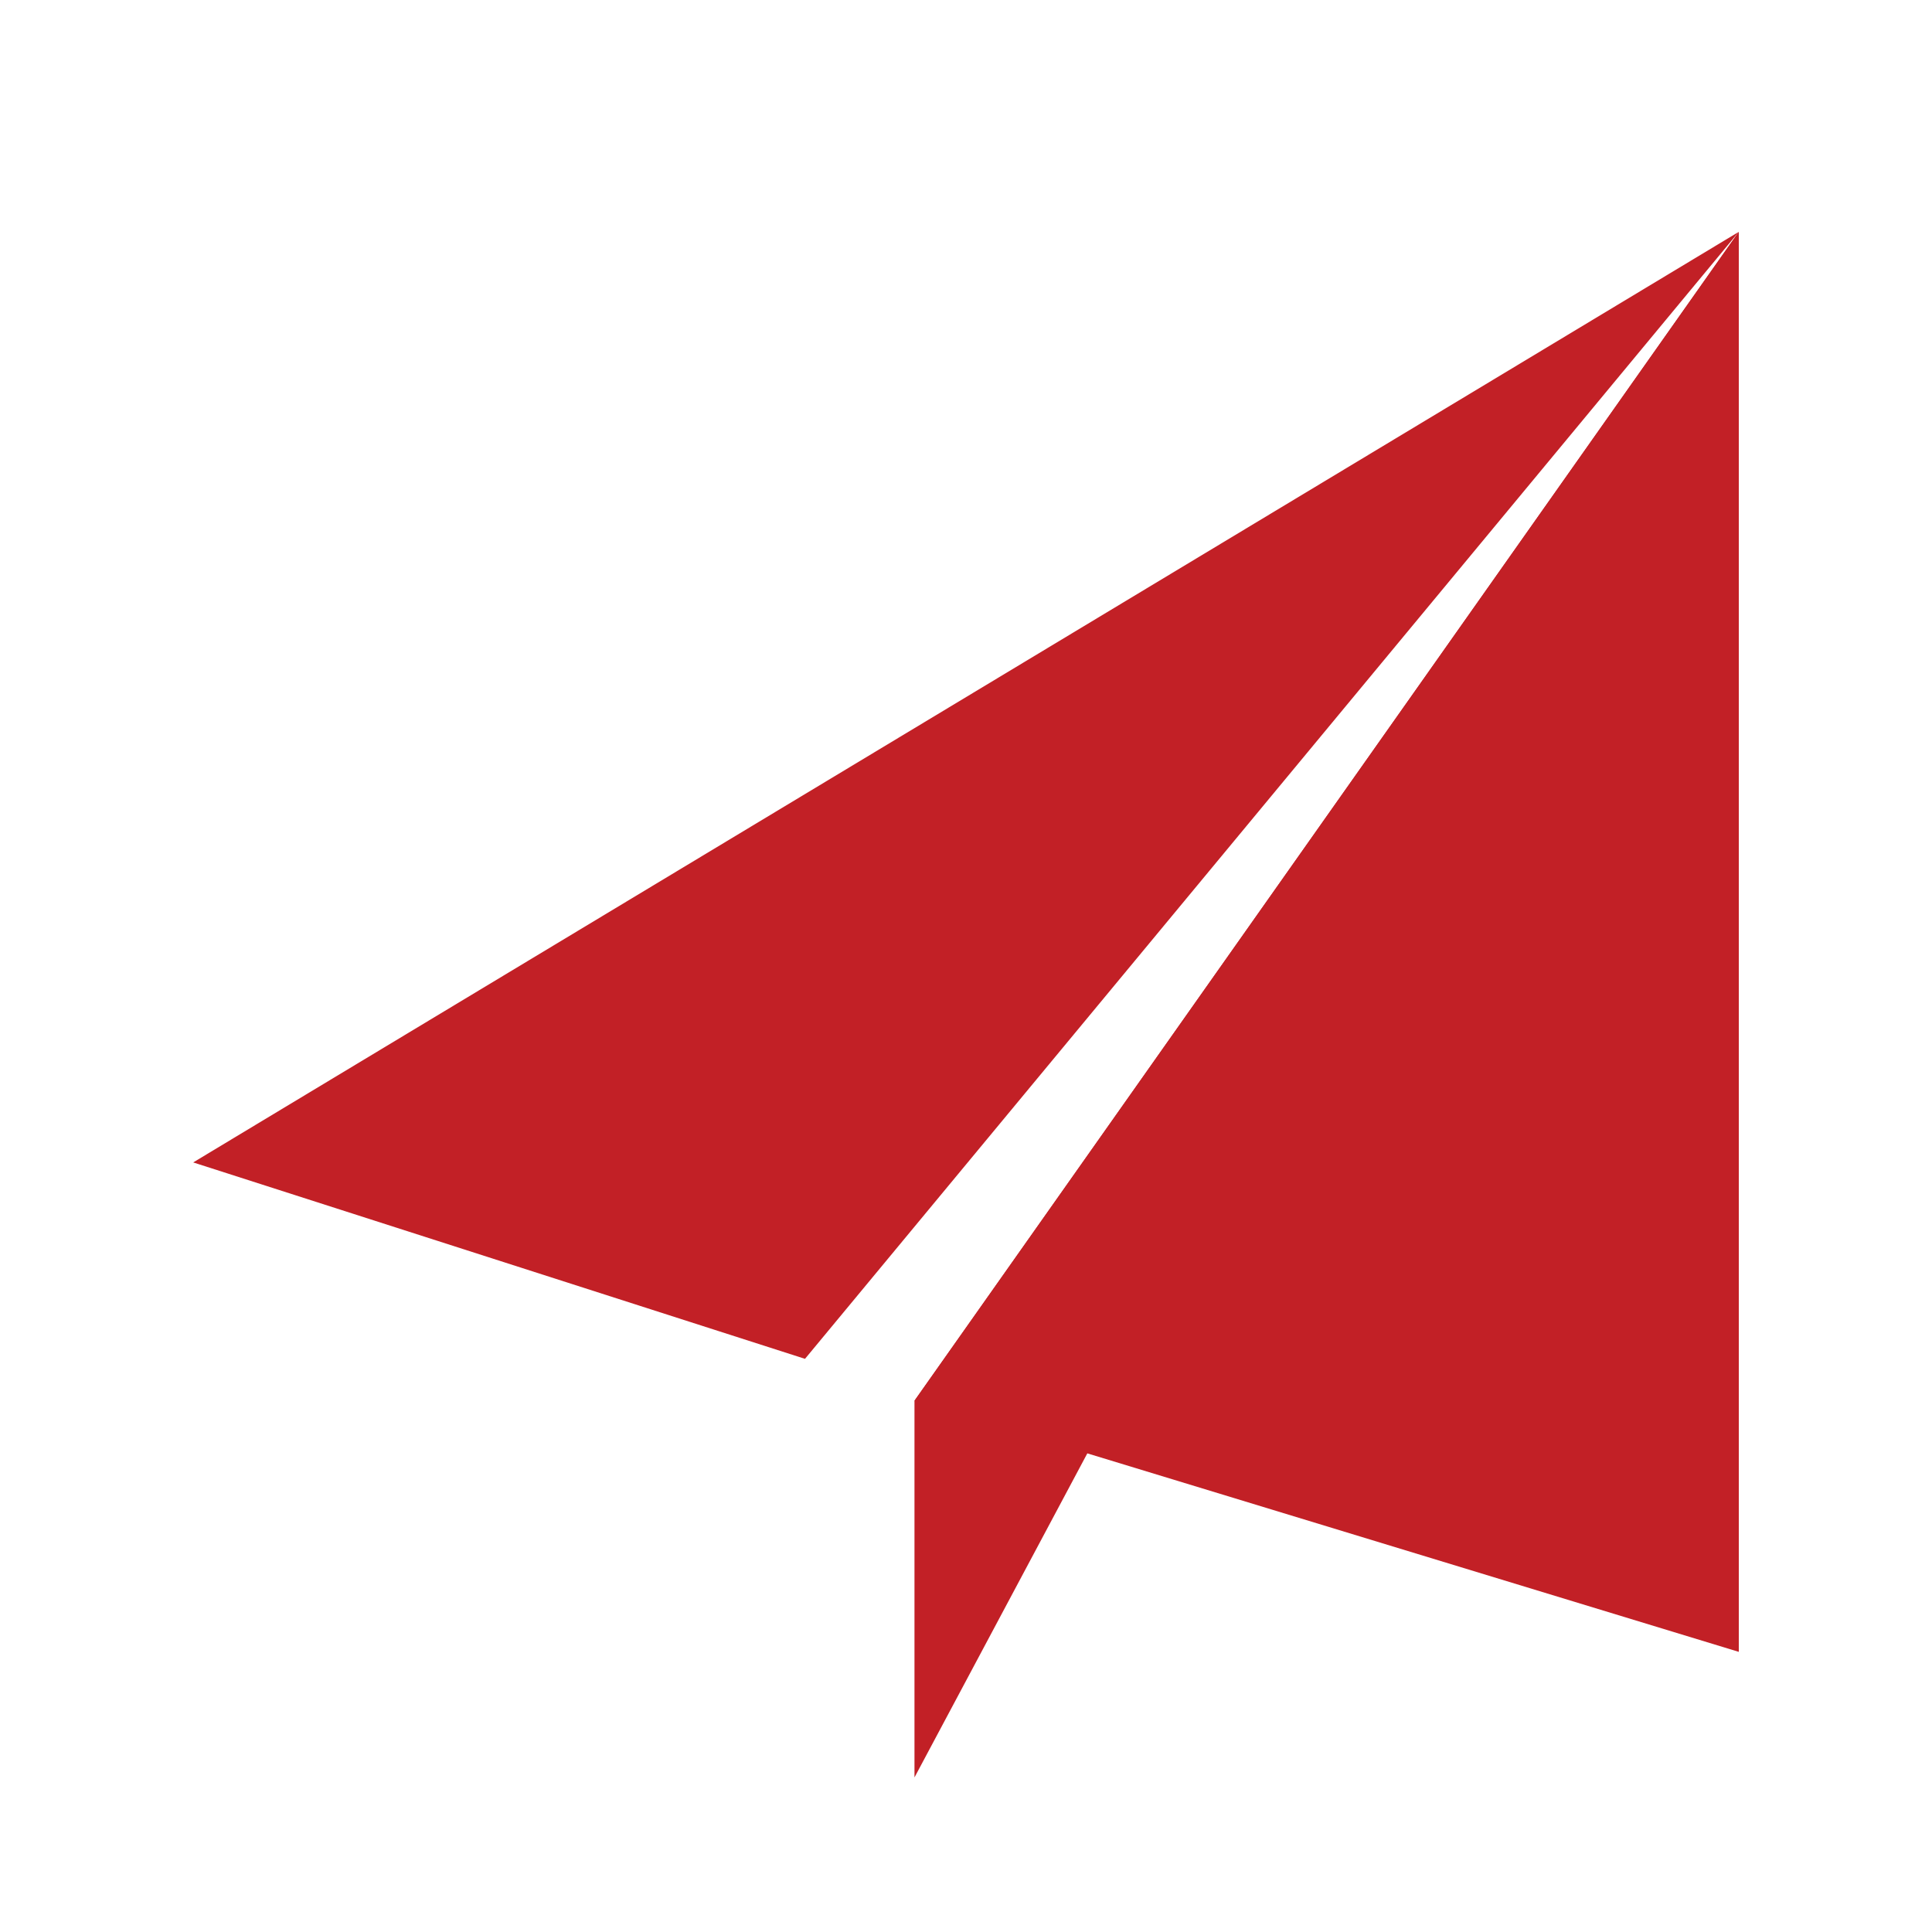
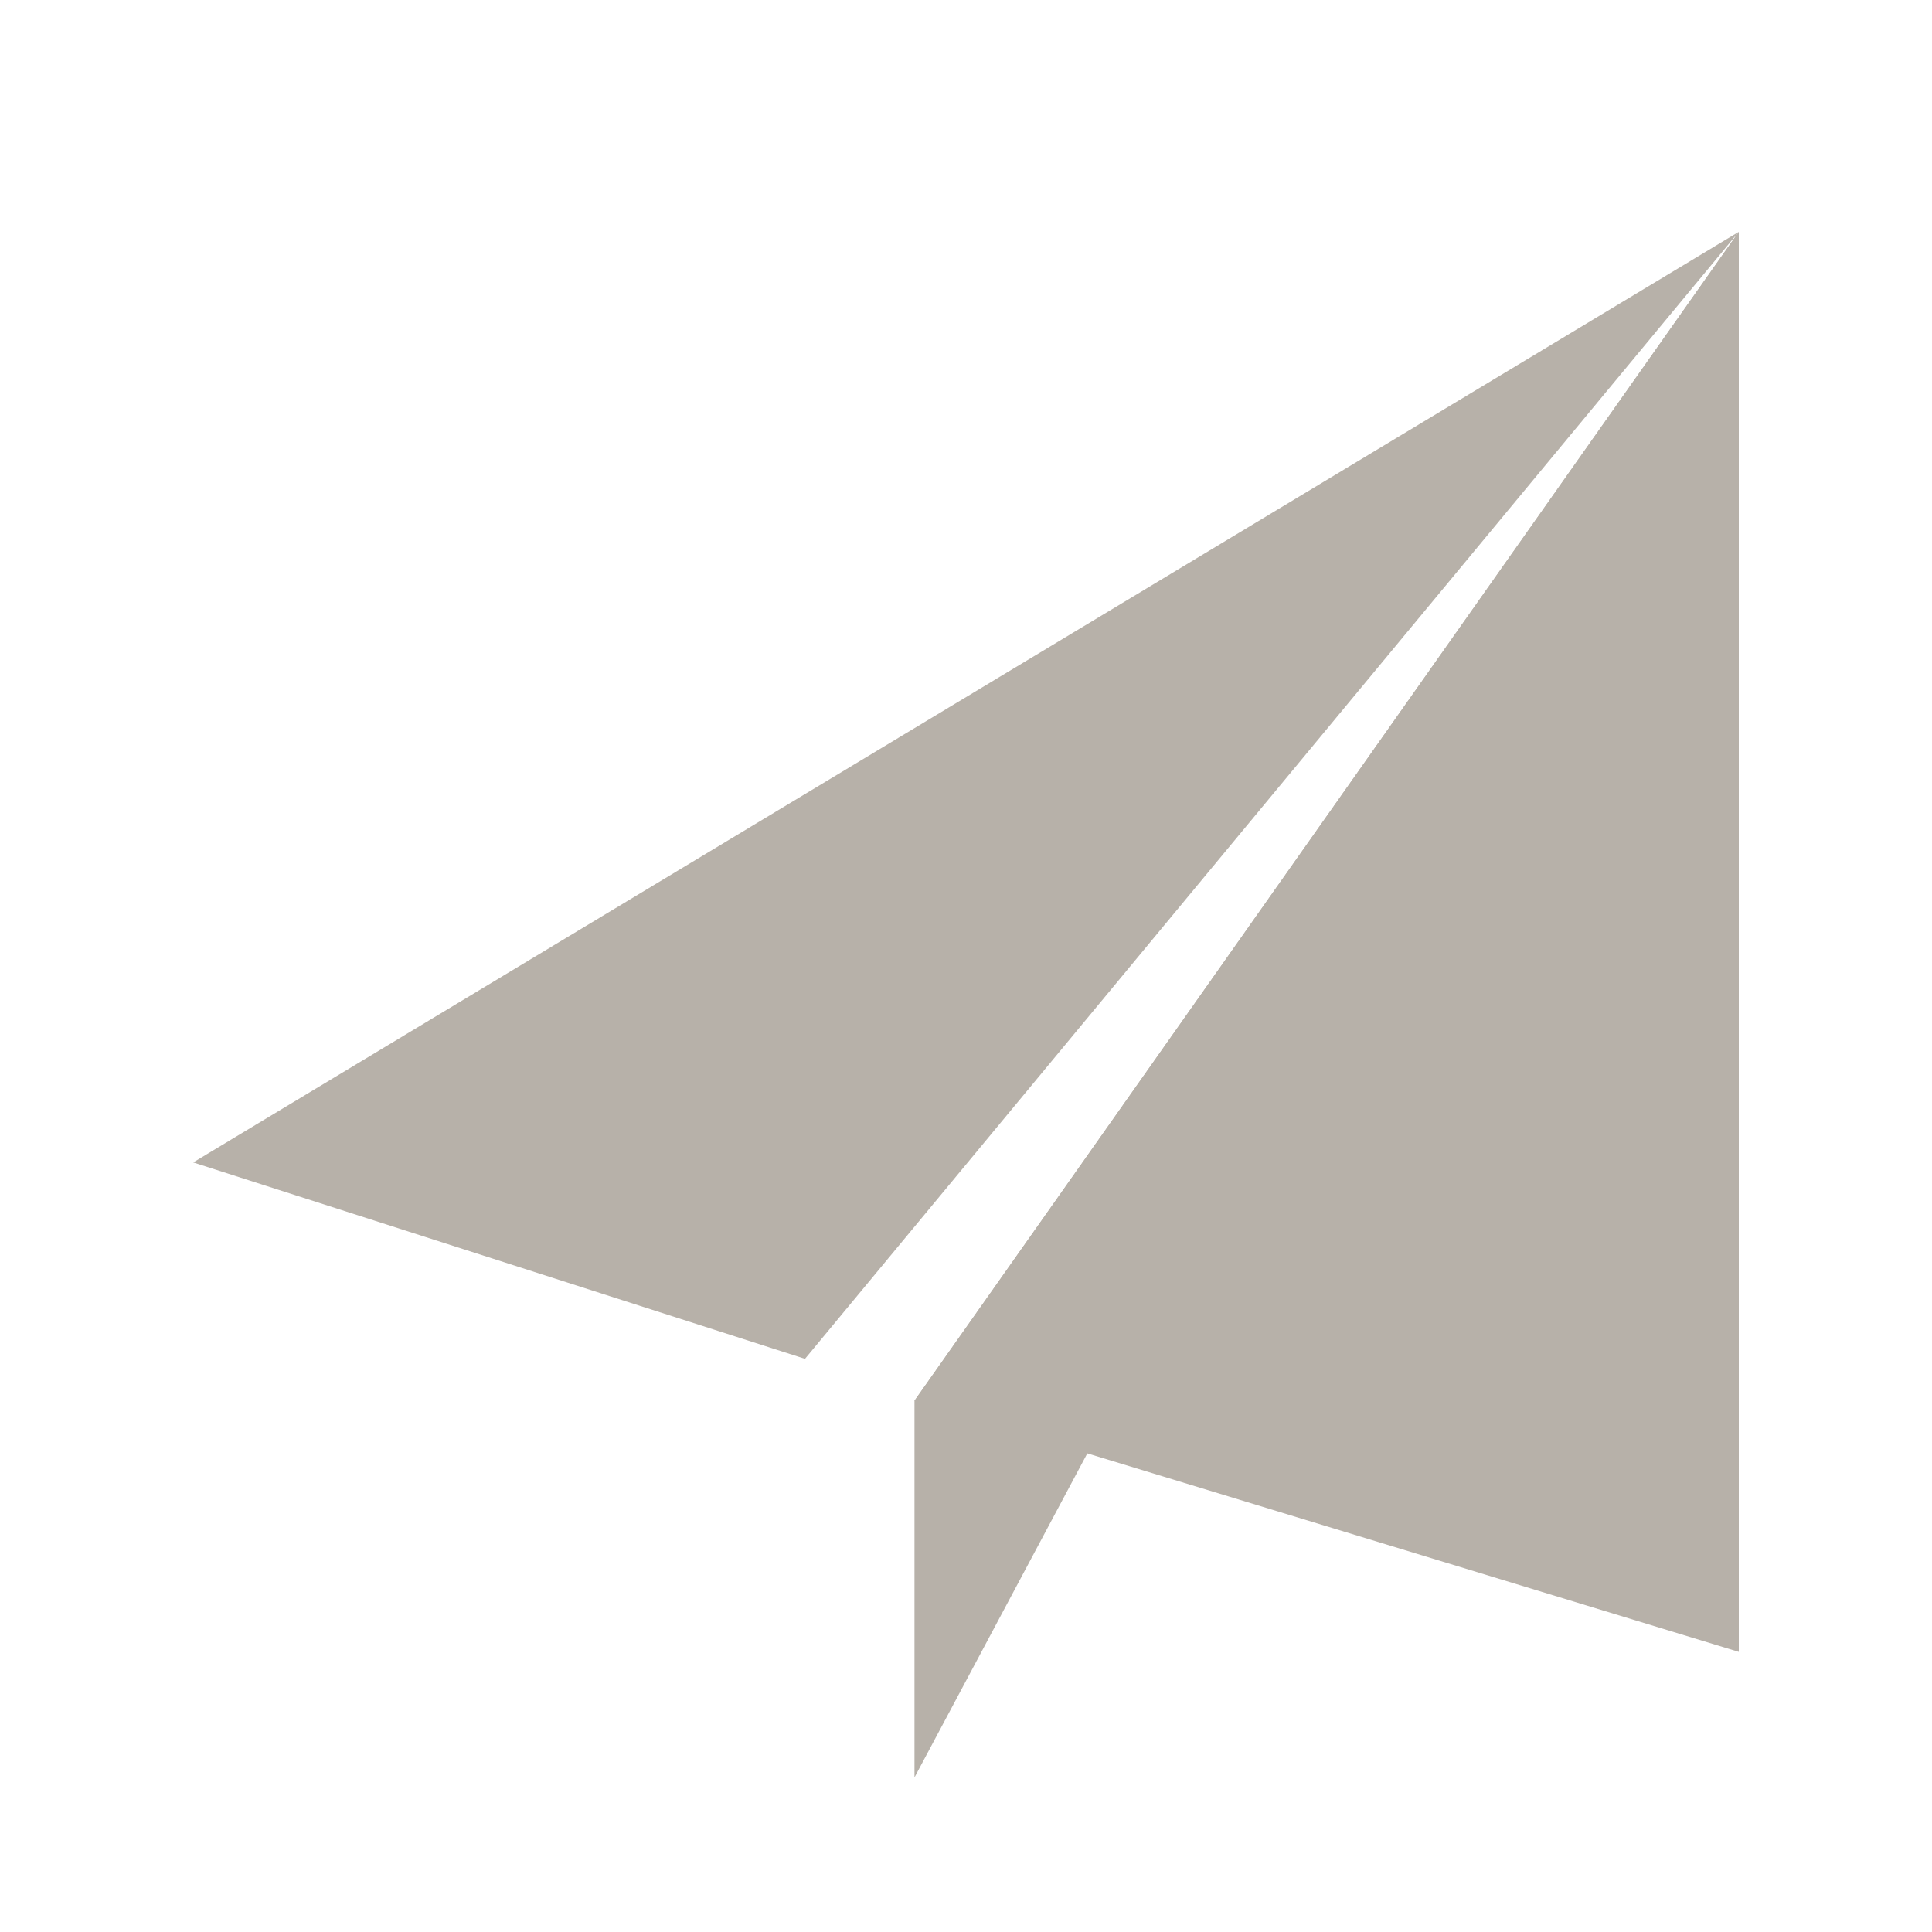
<svg xmlns="http://www.w3.org/2000/svg" version="1.1" id="Layer_1" x="0px" y="0px" width="60px" height="60px" viewBox="0 0 60 60" enable-background="new 0 0 60 60" xml:space="preserve">
  <g>
-     <polygon fill="#C22026" points="28.4,43.5 28.4,55.2 54,7.2  " />
-     <polygon fill="#C22026" points="25,42.2 6,36.1 54,7.2  " />
-     <polygon fill="#C22026" points="54,7.2 28.4,43.5 54,51.3  " />
+     <polygon fill="#B7B1A9" points="28.4,43.5 28.4,55.2 54,7.2  " />
+     <polygon fill="#B7B1A9" points="25,42.2 6,36.1 54,7.2  " />
+     <polygon fill="#B7B1A9" points="54,7.2 28.4,43.5 54,51.3  " />
  </g>
</svg>
